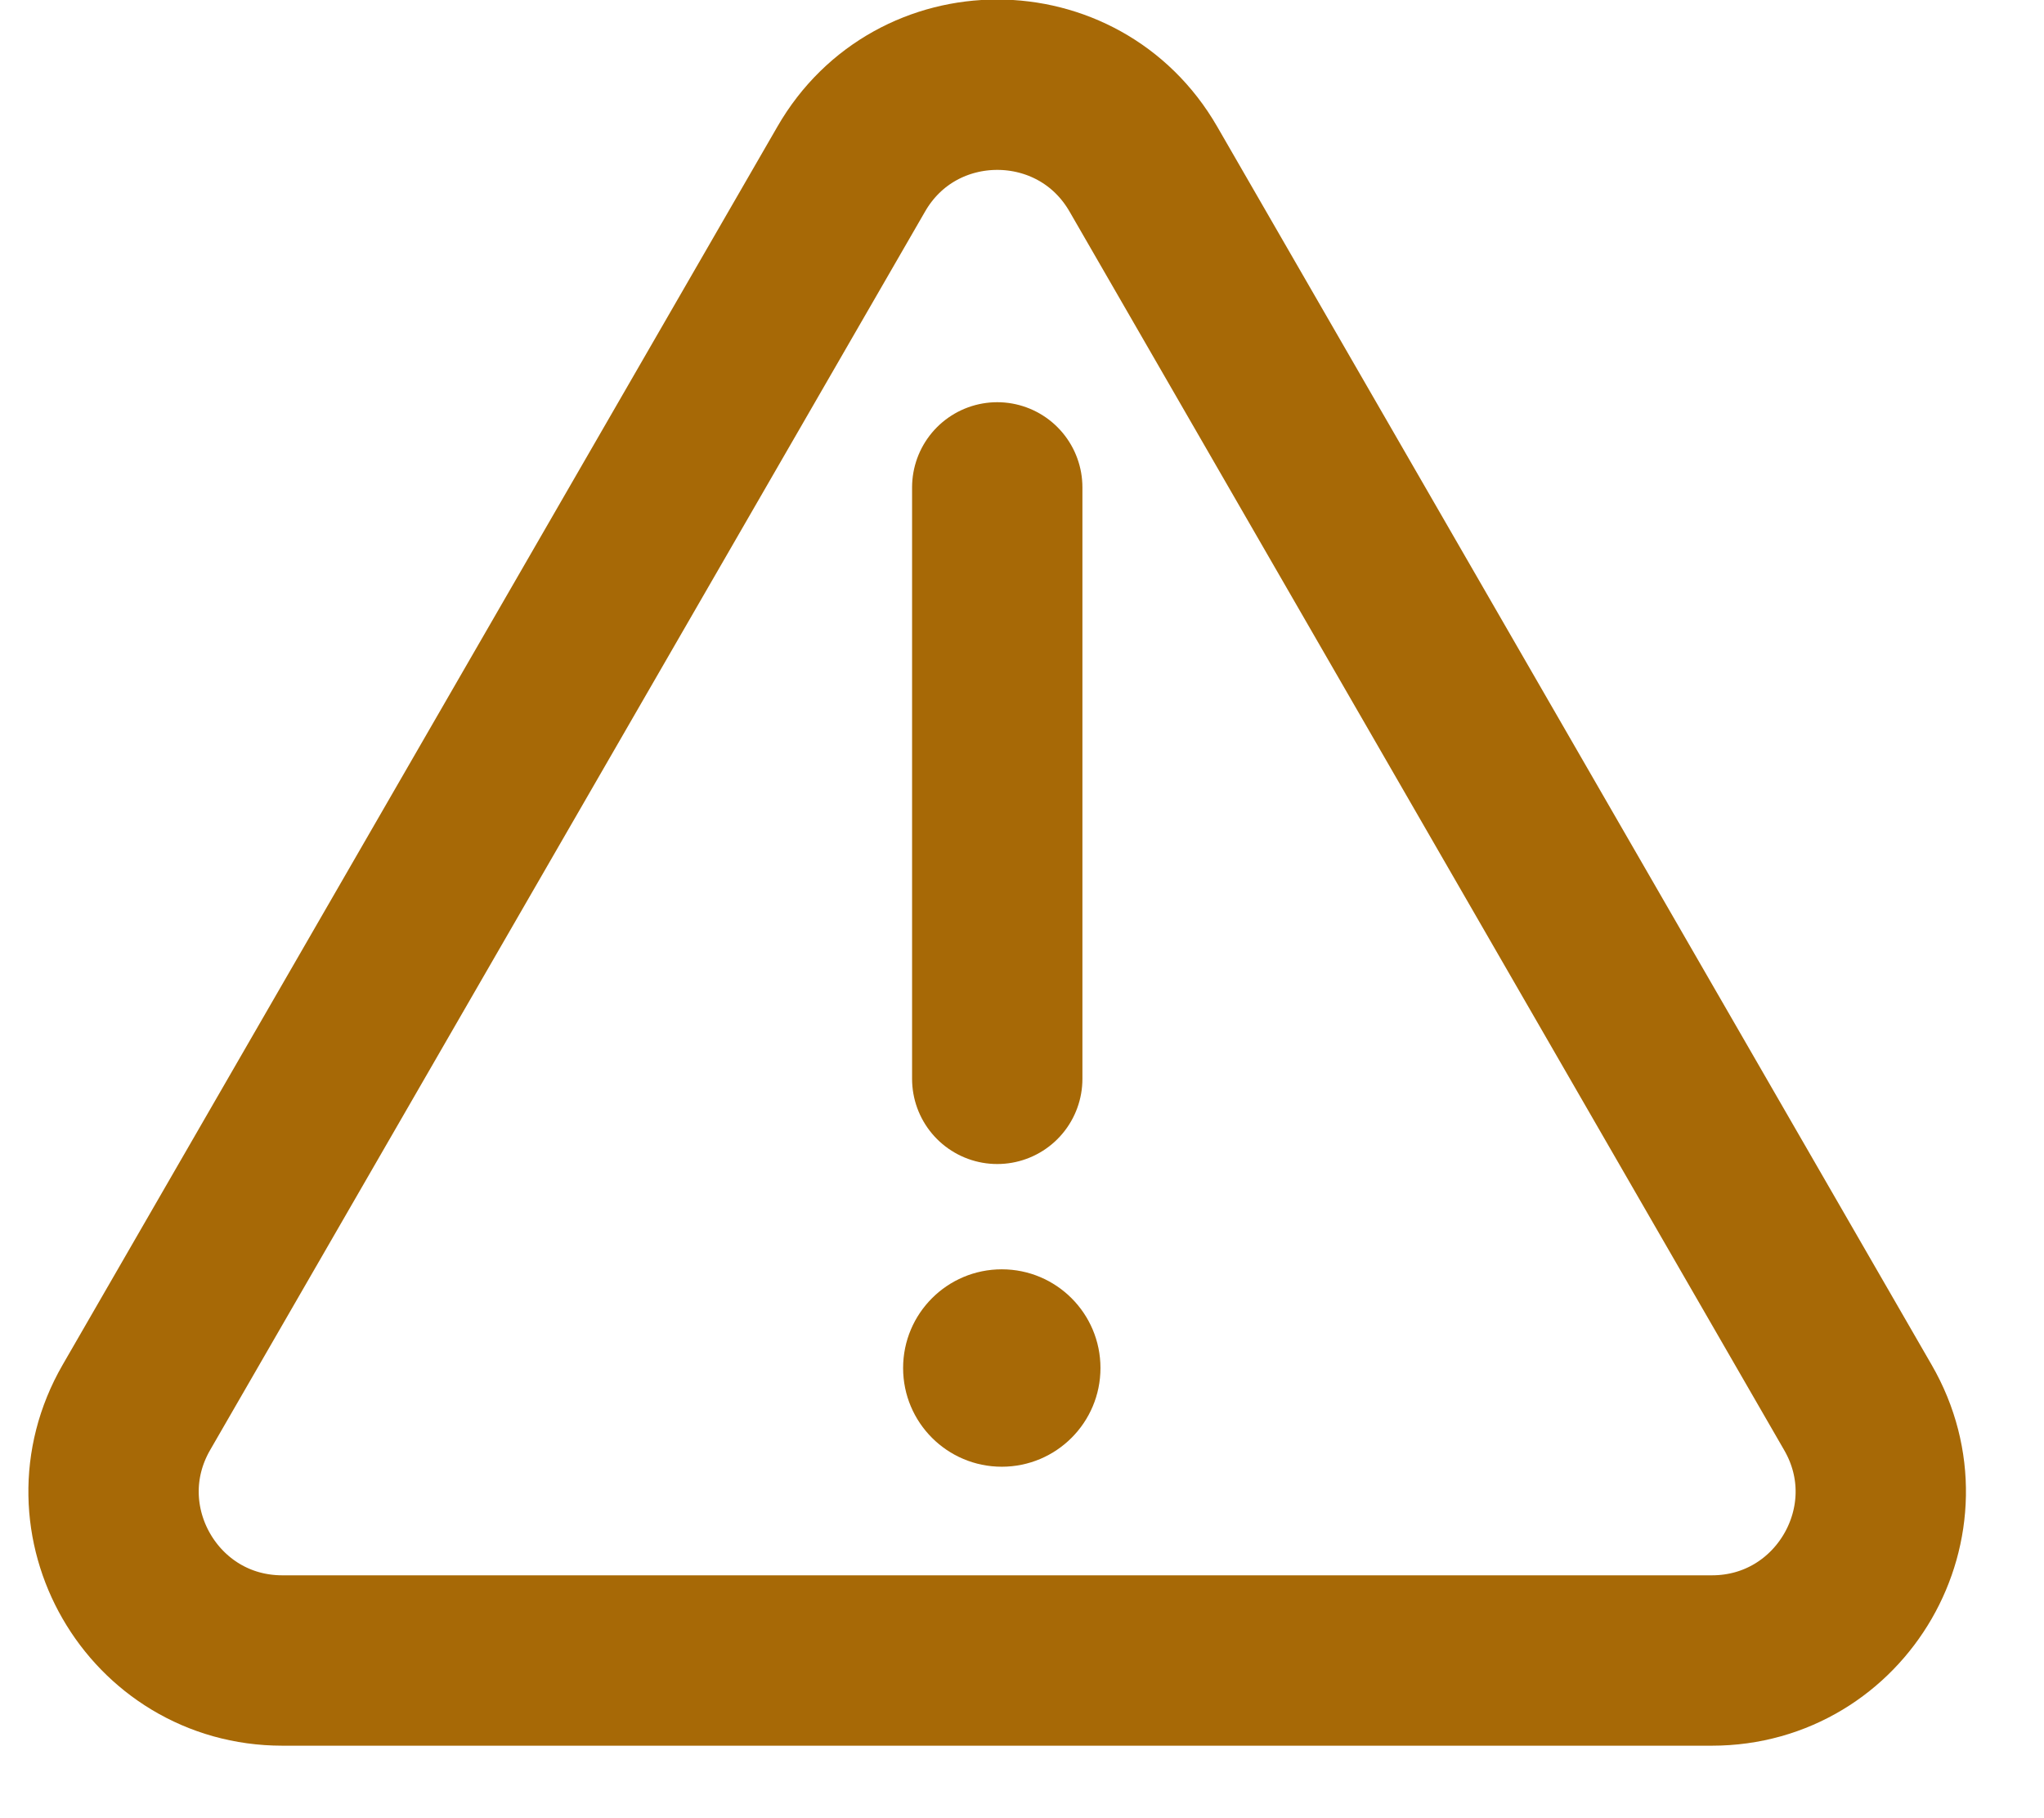
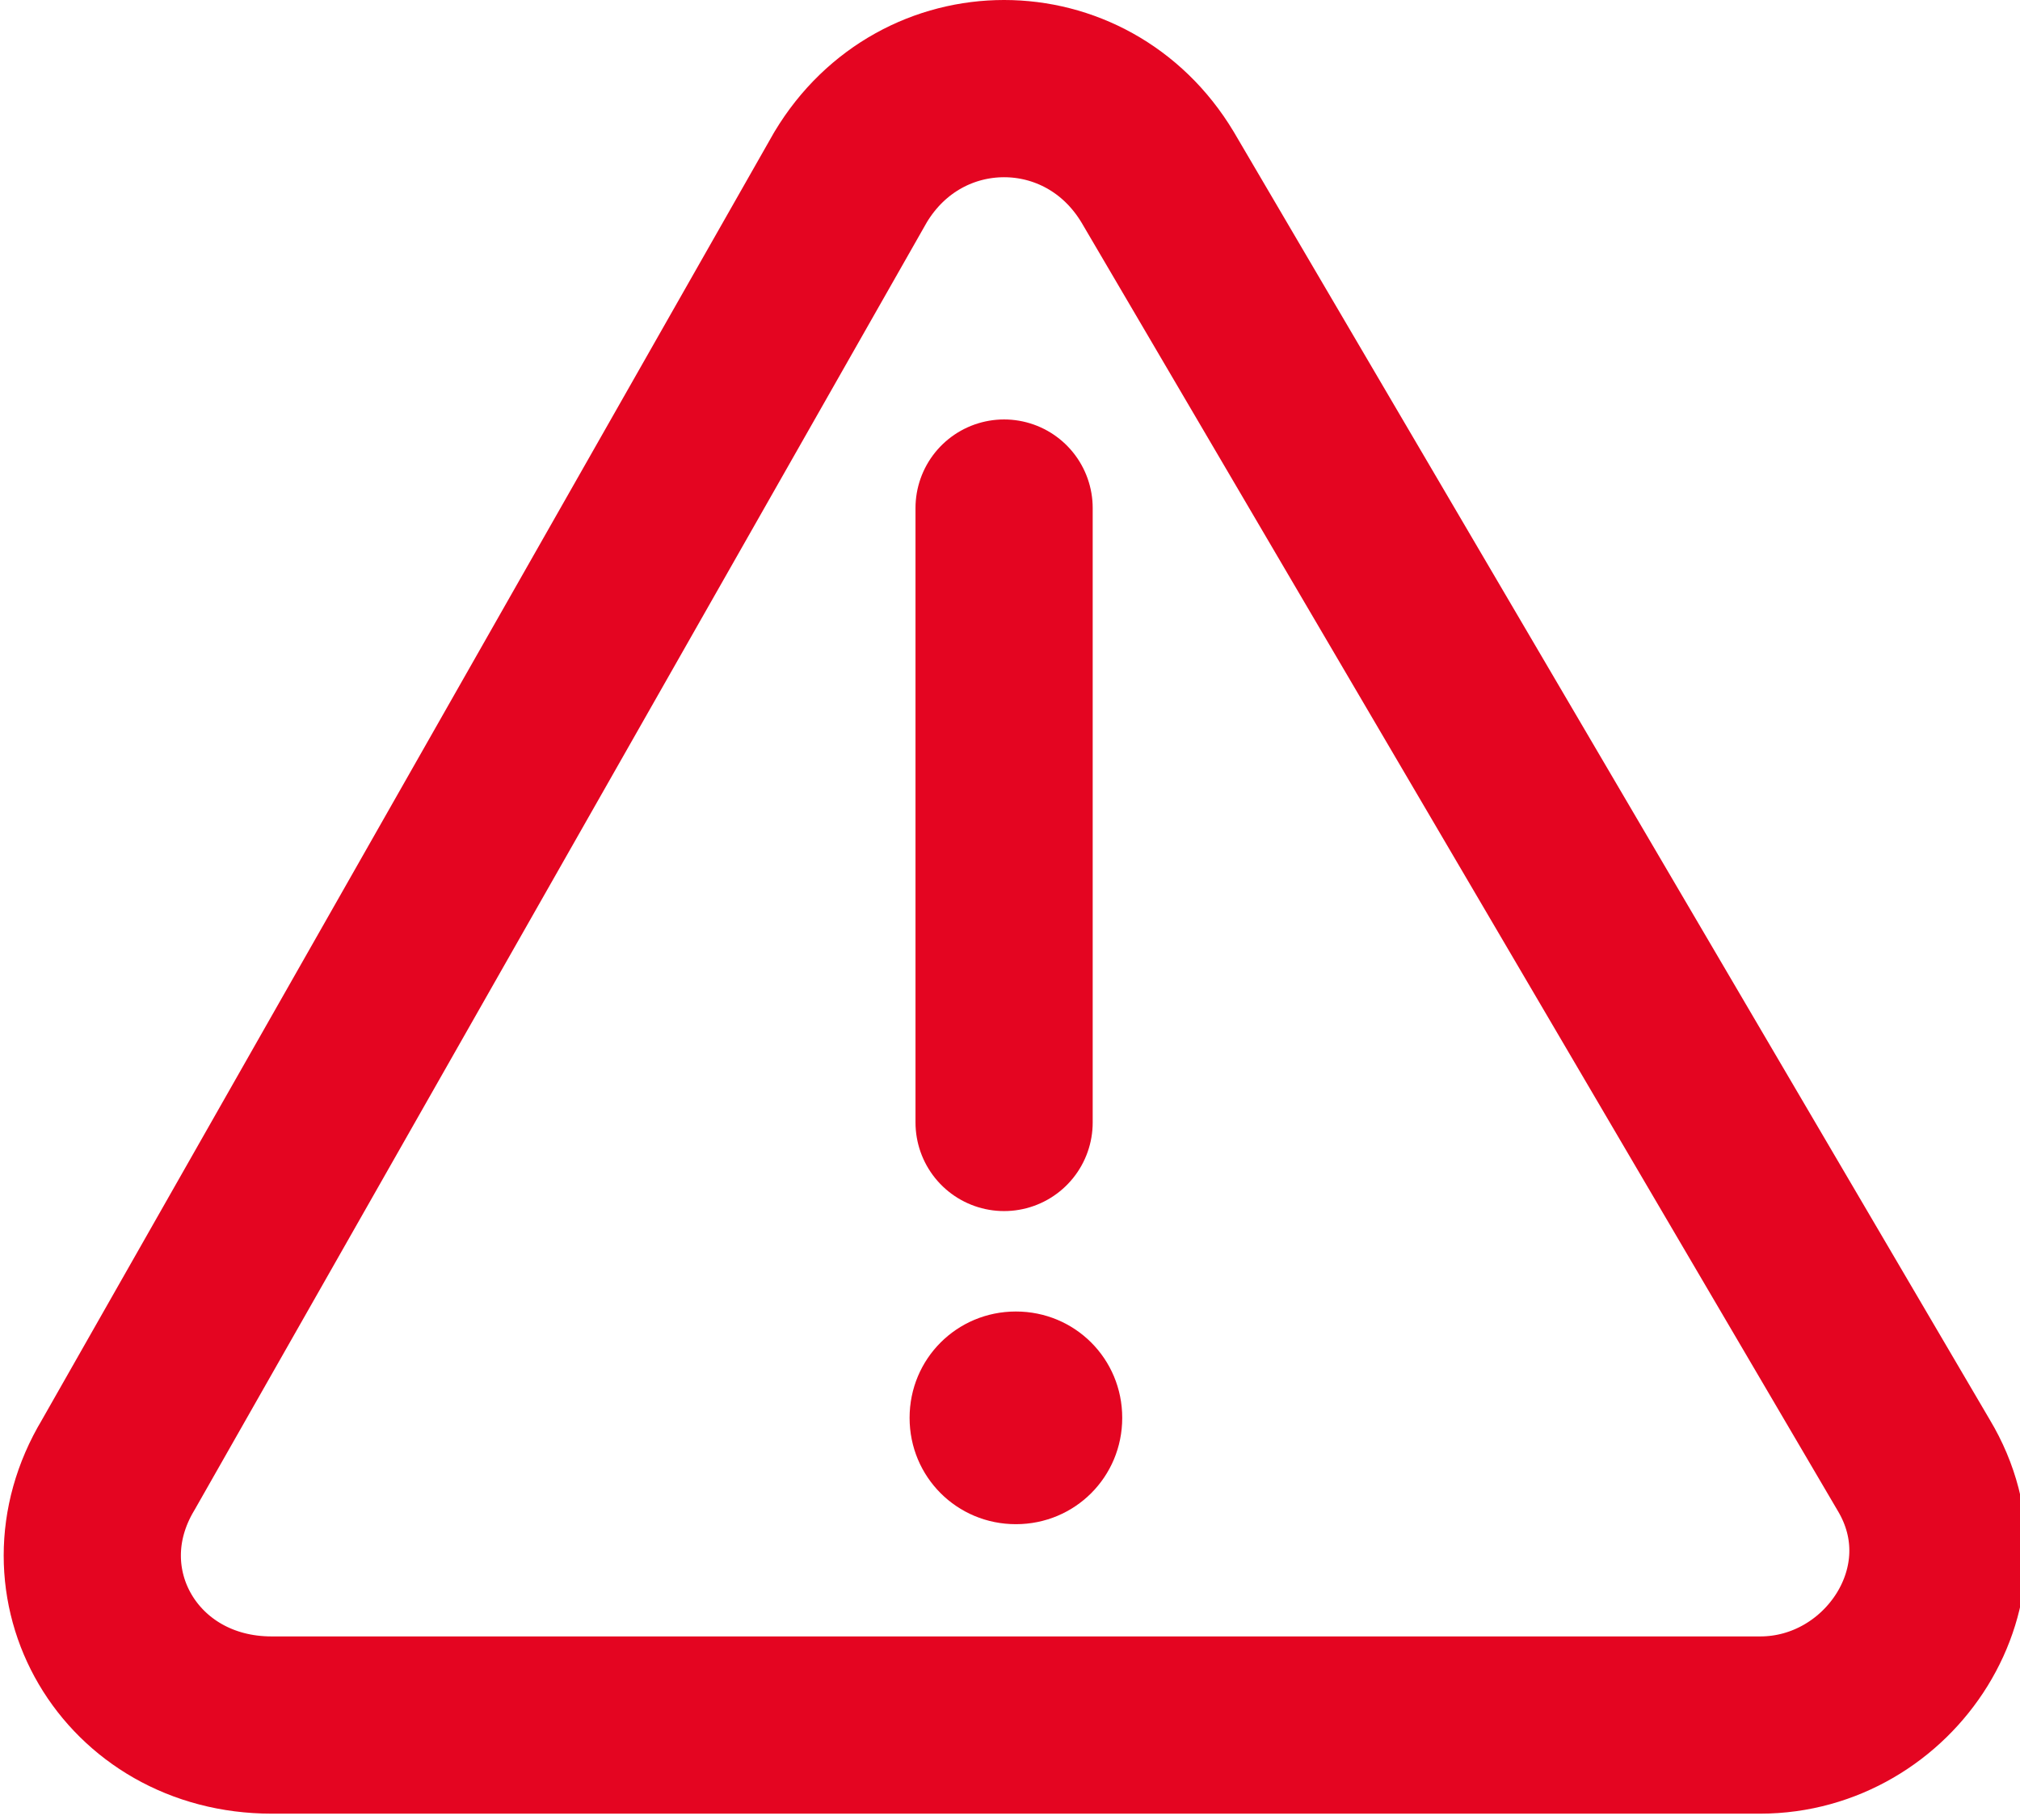
- <svg xmlns="http://www.w3.org/2000/svg" width="18" height="16" viewBox="0 0 18 16" fill="none">
-   <path d="M7.496 1.489L1.201 12.391C0.63 13.381 1.343 14.619 2.487 14.619H15.075C16.218 14.619 16.934 13.381 16.361 12.391L10.069 1.489C9.498 0.498 8.066 0.498 7.496 1.489Z" stroke="#A76906" stroke-width="1.5" stroke-linecap="round" stroke-linejoin="round" />
-   <path d="M8.782 4.291V9.498" stroke="#A76906" stroke-width="1.5" stroke-linecap="round" stroke-linejoin="round" />
-   <path d="M8.822 12.913C9.302 12.913 9.691 12.524 9.691 12.044C9.691 11.564 9.302 11.175 8.822 11.175C8.342 11.175 7.953 11.564 7.953 12.044C7.953 12.524 8.342 12.913 8.822 12.913Z" fill="#A76906" />
+ <svg xmlns="http://www.w3.org/2000/svg" id="Layer_1" version="1.1" viewBox="0 0 17.1 15.4">
+   <defs>
+     <style>
+       .st0 {
+         fill: #e40521;
+       }
+ 
+       .st1 {
+         fill: none;
+         stroke: #e40521;
+         stroke-linecap: round;
+         stroke-linejoin: round;
+         stroke-width: 1.5px;
+       }
+     </style>
+   </defs>
+   <path class="st1" d="M7.2,1.5L1,12.4c-.6,1,.1,2.2,1.3,2.2h12.6c1.1,0,1.9-1.2,1.3-2.2L9.8,1.5c-.6-1-2-1-2.6,0Z" />
+   <path class="st1" d="M8.5,4.3v5.2" />
+   <path class="st0" d="M8.6,12.9c.5,0,.9-.4.9-.9s-.4-.9-.9-.9-.9.4-.9.9.4.9.9.9Z" />
</svg>
